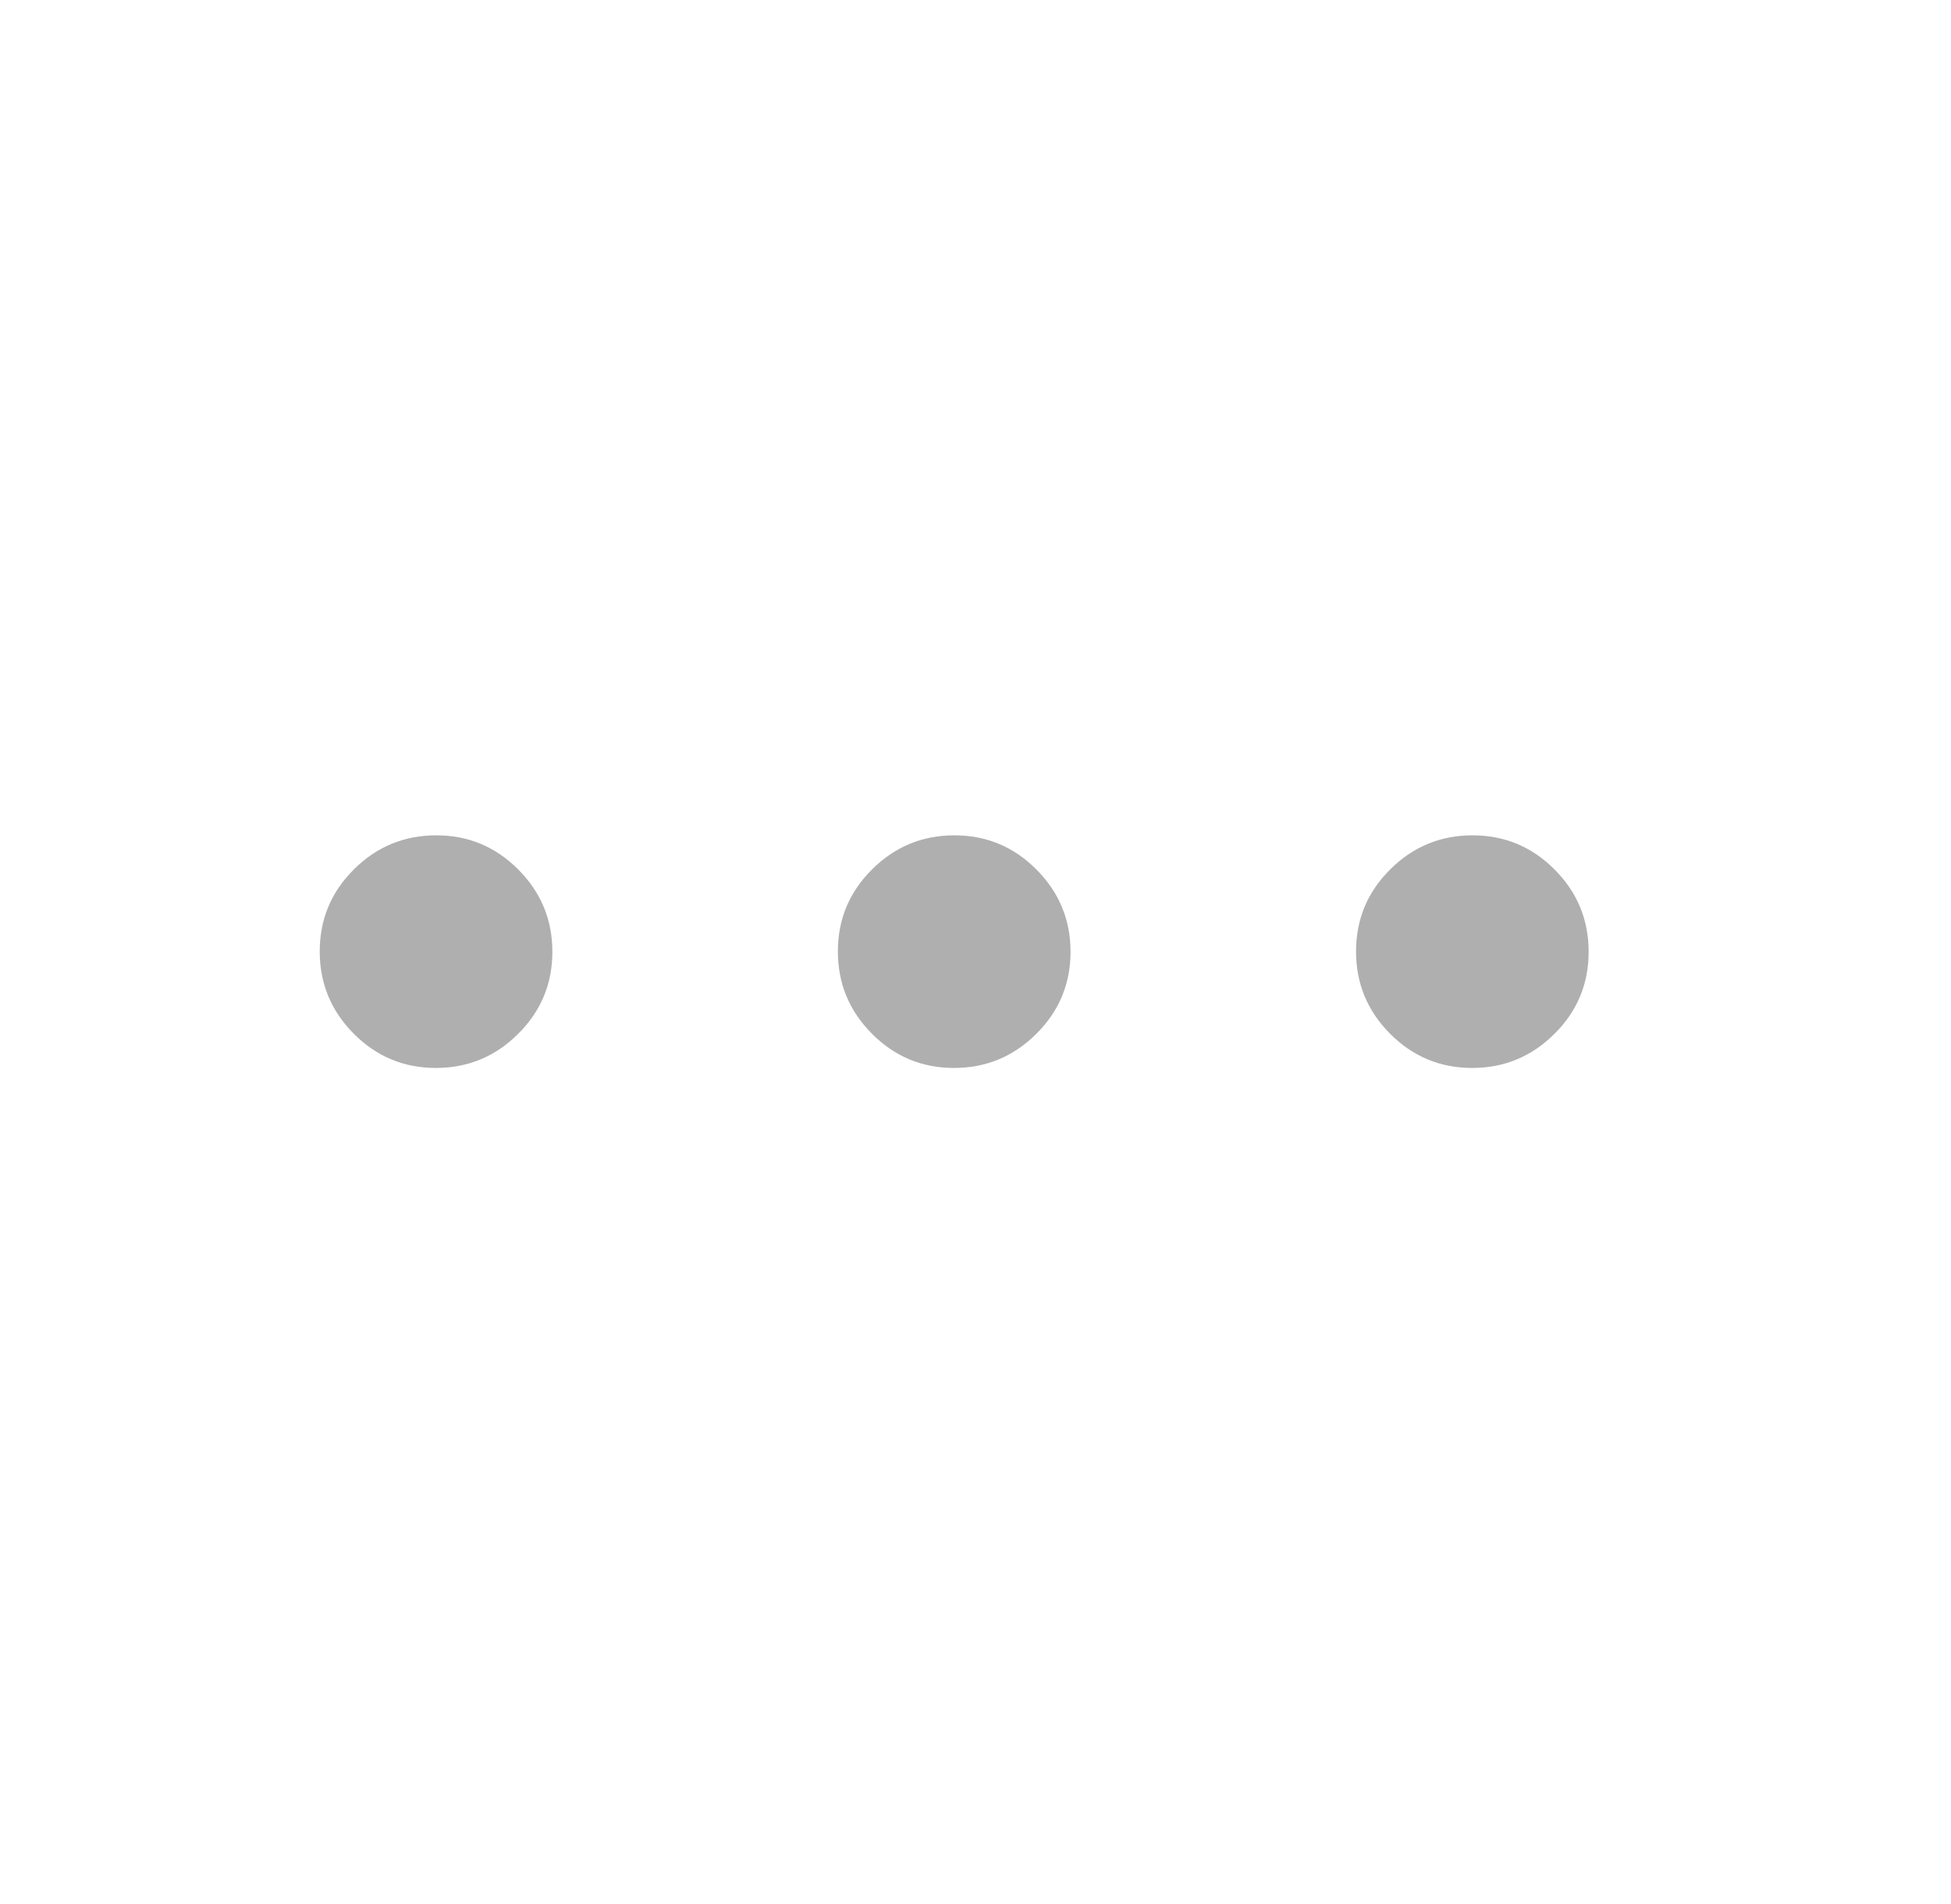
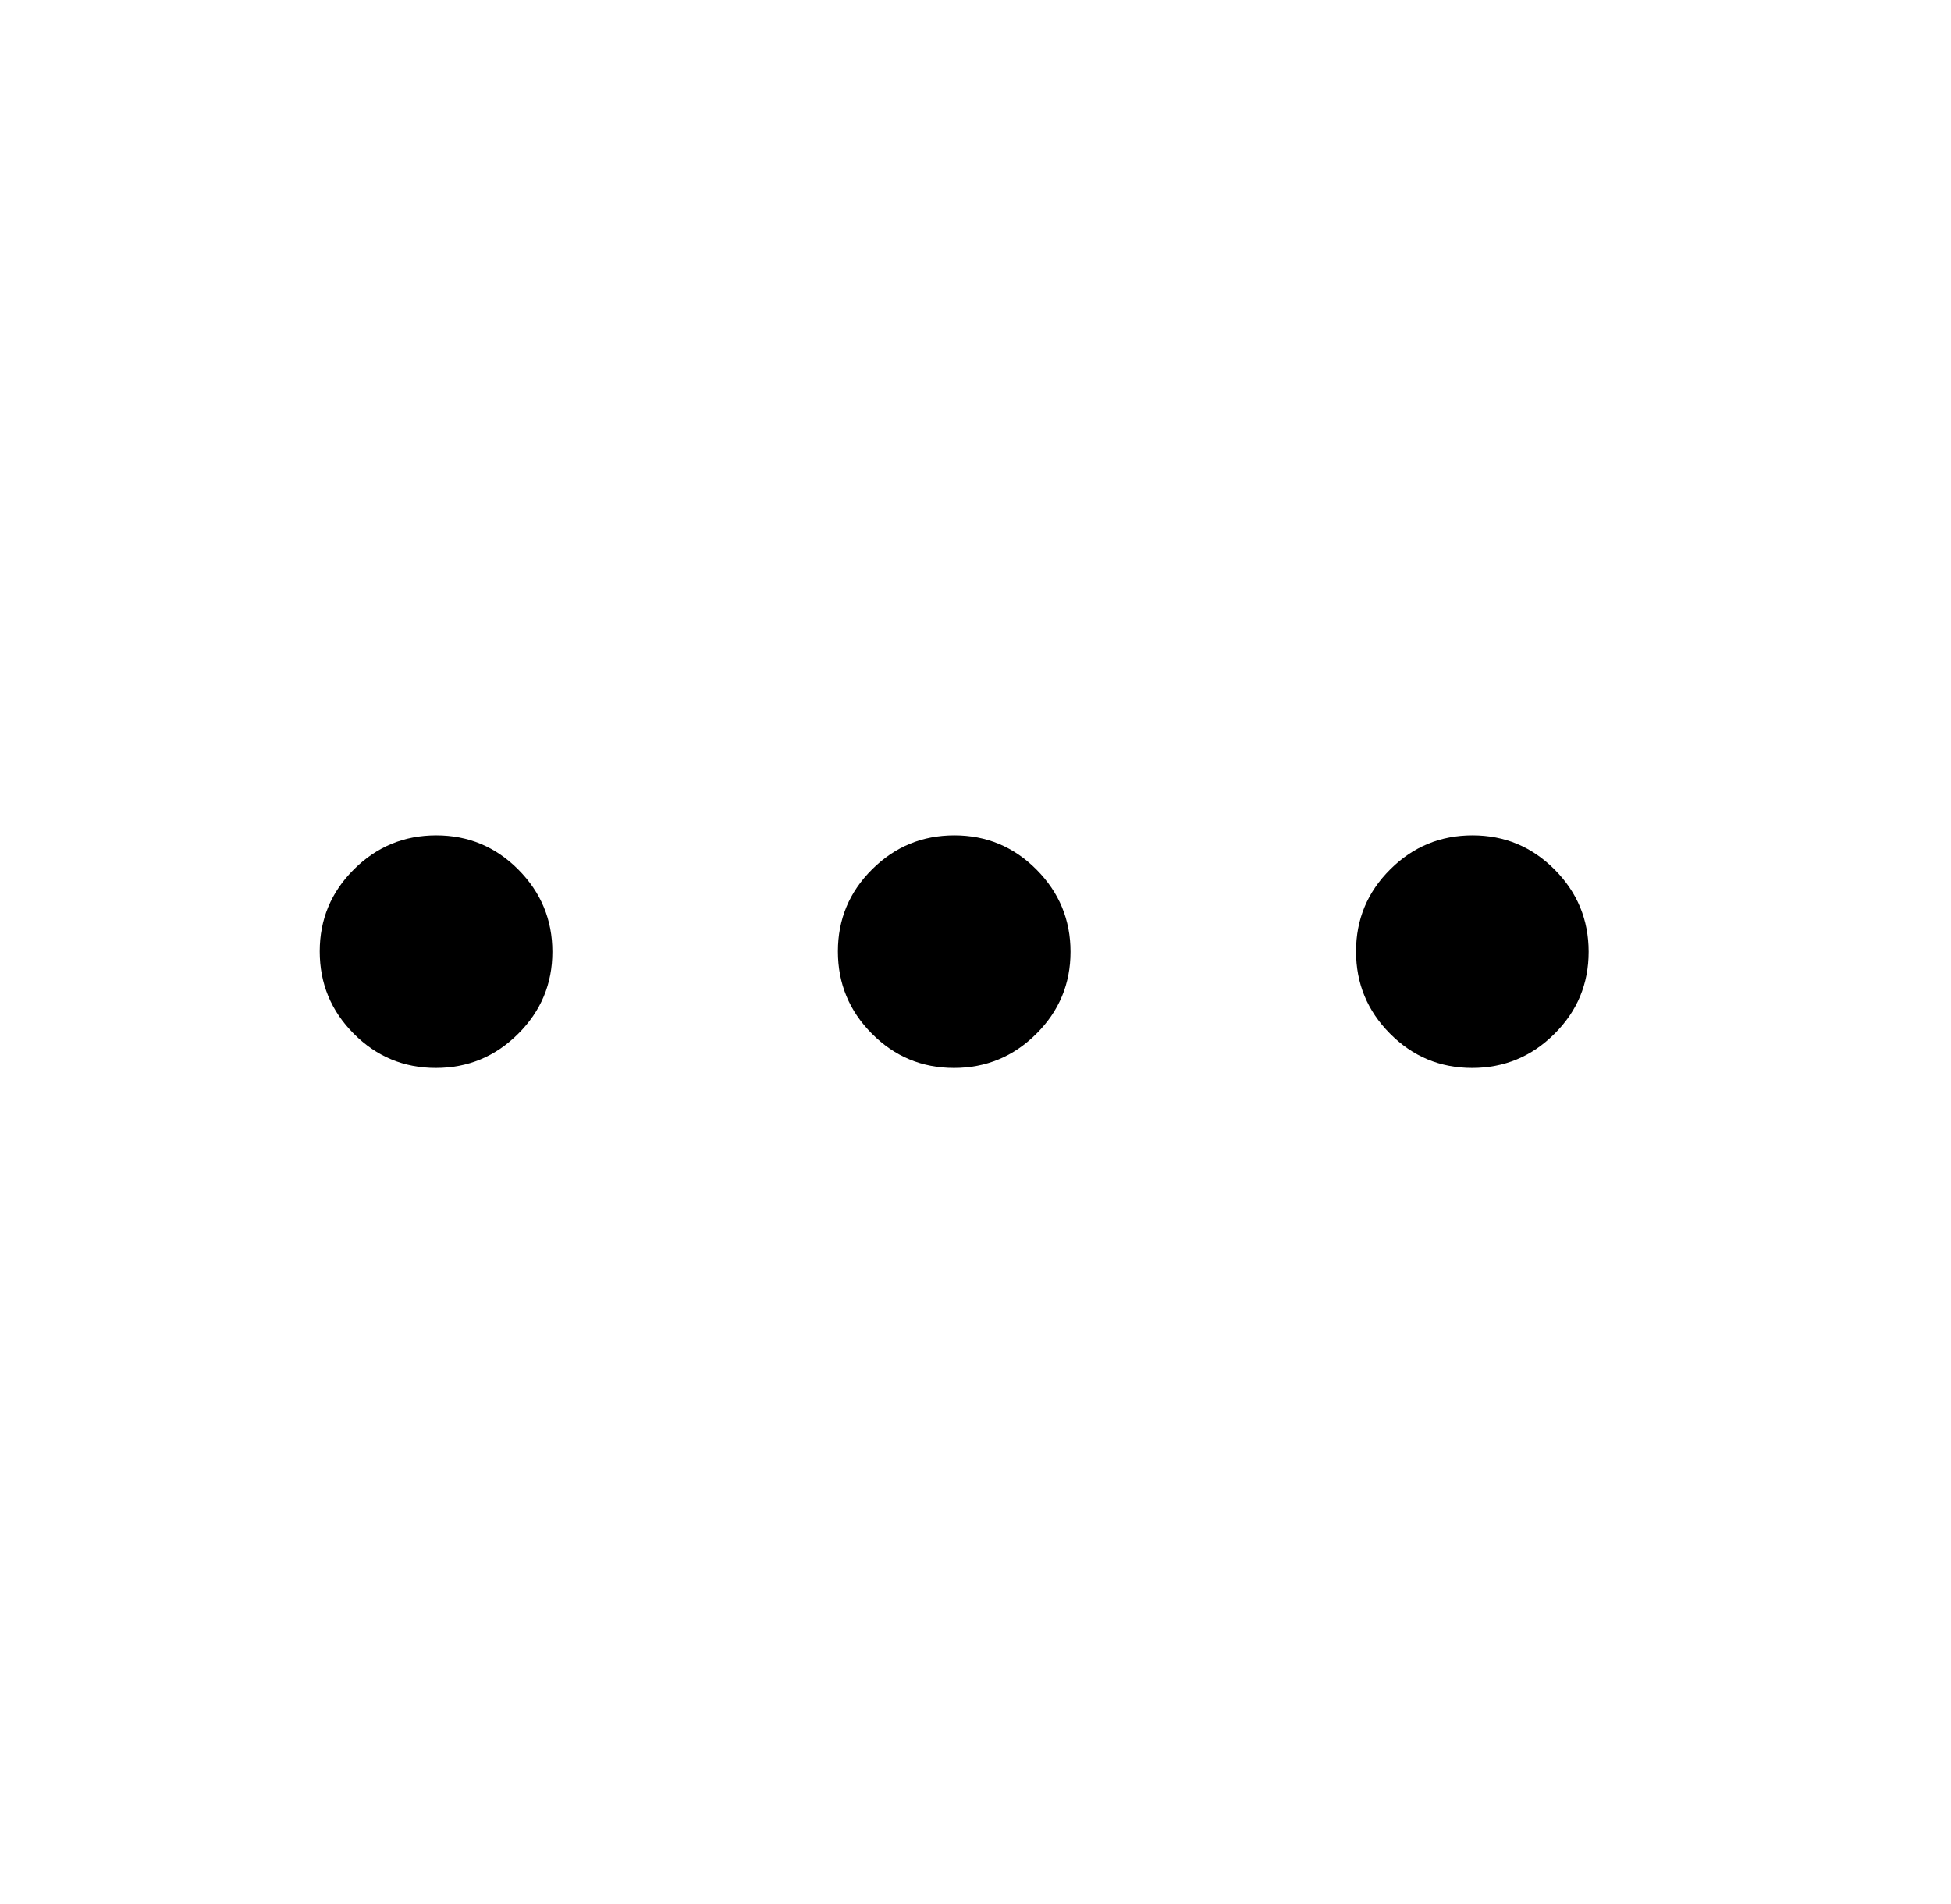
<svg xmlns="http://www.w3.org/2000/svg" width="41" height="40" viewBox="0 0 41 40" fill="none">
  <g id="more_horiz">
    <mask id="mask0_7128_3308" style="mask-type:alpha" maskUnits="userSpaceOnUse" x="0" y="0" width="41" height="40">
      <rect id="Bounding box" x="0.052" width="40" height="40" fill="#D9D9D9" />
    </mask>
    <g mask="url(#mask0_7128_3308)">
-       <path id="more_horiz_2" d="M9.159 22.445C8.486 22.445 7.911 22.205 7.434 21.725C6.957 21.246 6.719 20.669 6.719 19.996C6.719 19.323 6.958 18.748 7.438 18.271C7.917 17.794 8.494 17.556 9.167 17.556C9.84 17.556 10.415 17.795 10.892 18.275C11.369 18.754 11.608 19.331 11.608 20.004C11.608 20.677 11.368 21.252 10.888 21.729C10.409 22.206 9.833 22.445 9.159 22.445ZM20.048 22.445C19.375 22.445 18.8 22.205 18.323 21.725C17.846 21.246 17.608 20.669 17.608 19.996C17.608 19.323 17.847 18.748 18.327 18.271C18.806 17.794 19.383 17.556 20.056 17.556C20.729 17.556 21.304 17.795 21.781 18.275C22.258 18.754 22.497 19.331 22.497 20.004C22.497 20.677 22.257 21.252 21.777 21.729C21.298 22.206 20.721 22.445 20.048 22.445ZM30.937 22.445C30.264 22.445 29.689 22.205 29.212 21.725C28.735 21.246 28.497 20.669 28.497 19.996C28.497 19.323 28.736 18.748 29.216 18.271C29.695 17.794 30.272 17.556 30.945 17.556C31.618 17.556 32.193 17.795 32.67 18.275C33.147 18.754 33.385 19.331 33.385 20.004C33.385 20.677 33.146 21.252 32.666 21.729C32.187 22.206 31.61 22.445 30.937 22.445Z" fill="#AFAFAF" />
+       <path id="more_horiz_2" d="M9.159 22.445C8.486 22.445 7.911 22.205 7.434 21.725C6.957 21.246 6.719 20.669 6.719 19.996C6.719 19.323 6.958 18.748 7.438 18.271C7.917 17.794 8.494 17.556 9.167 17.556C9.84 17.556 10.415 17.795 10.892 18.275C11.369 18.754 11.608 19.331 11.608 20.004C11.608 20.677 11.368 21.252 10.888 21.729C10.409 22.206 9.833 22.445 9.159 22.445ZM20.048 22.445C19.375 22.445 18.8 22.205 18.323 21.725C17.846 21.246 17.608 20.669 17.608 19.996C17.608 19.323 17.847 18.748 18.327 18.271C18.806 17.794 19.383 17.556 20.056 17.556C20.729 17.556 21.304 17.795 21.781 18.275C22.258 18.754 22.497 19.331 22.497 20.004C22.497 20.677 22.257 21.252 21.777 21.729C21.298 22.206 20.721 22.445 20.048 22.445ZM30.937 22.445C30.264 22.445 29.689 22.205 29.212 21.725C28.735 21.246 28.497 20.669 28.497 19.996C28.497 19.323 28.736 18.748 29.216 18.271C29.695 17.794 30.272 17.556 30.945 17.556C31.618 17.556 32.193 17.795 32.67 18.275C33.147 18.754 33.385 19.331 33.385 20.004C33.385 20.677 33.146 21.252 32.666 21.729C32.187 22.206 31.61 22.445 30.937 22.445Z" fill="currentColor" />
    </g>
  </g>
</svg>
